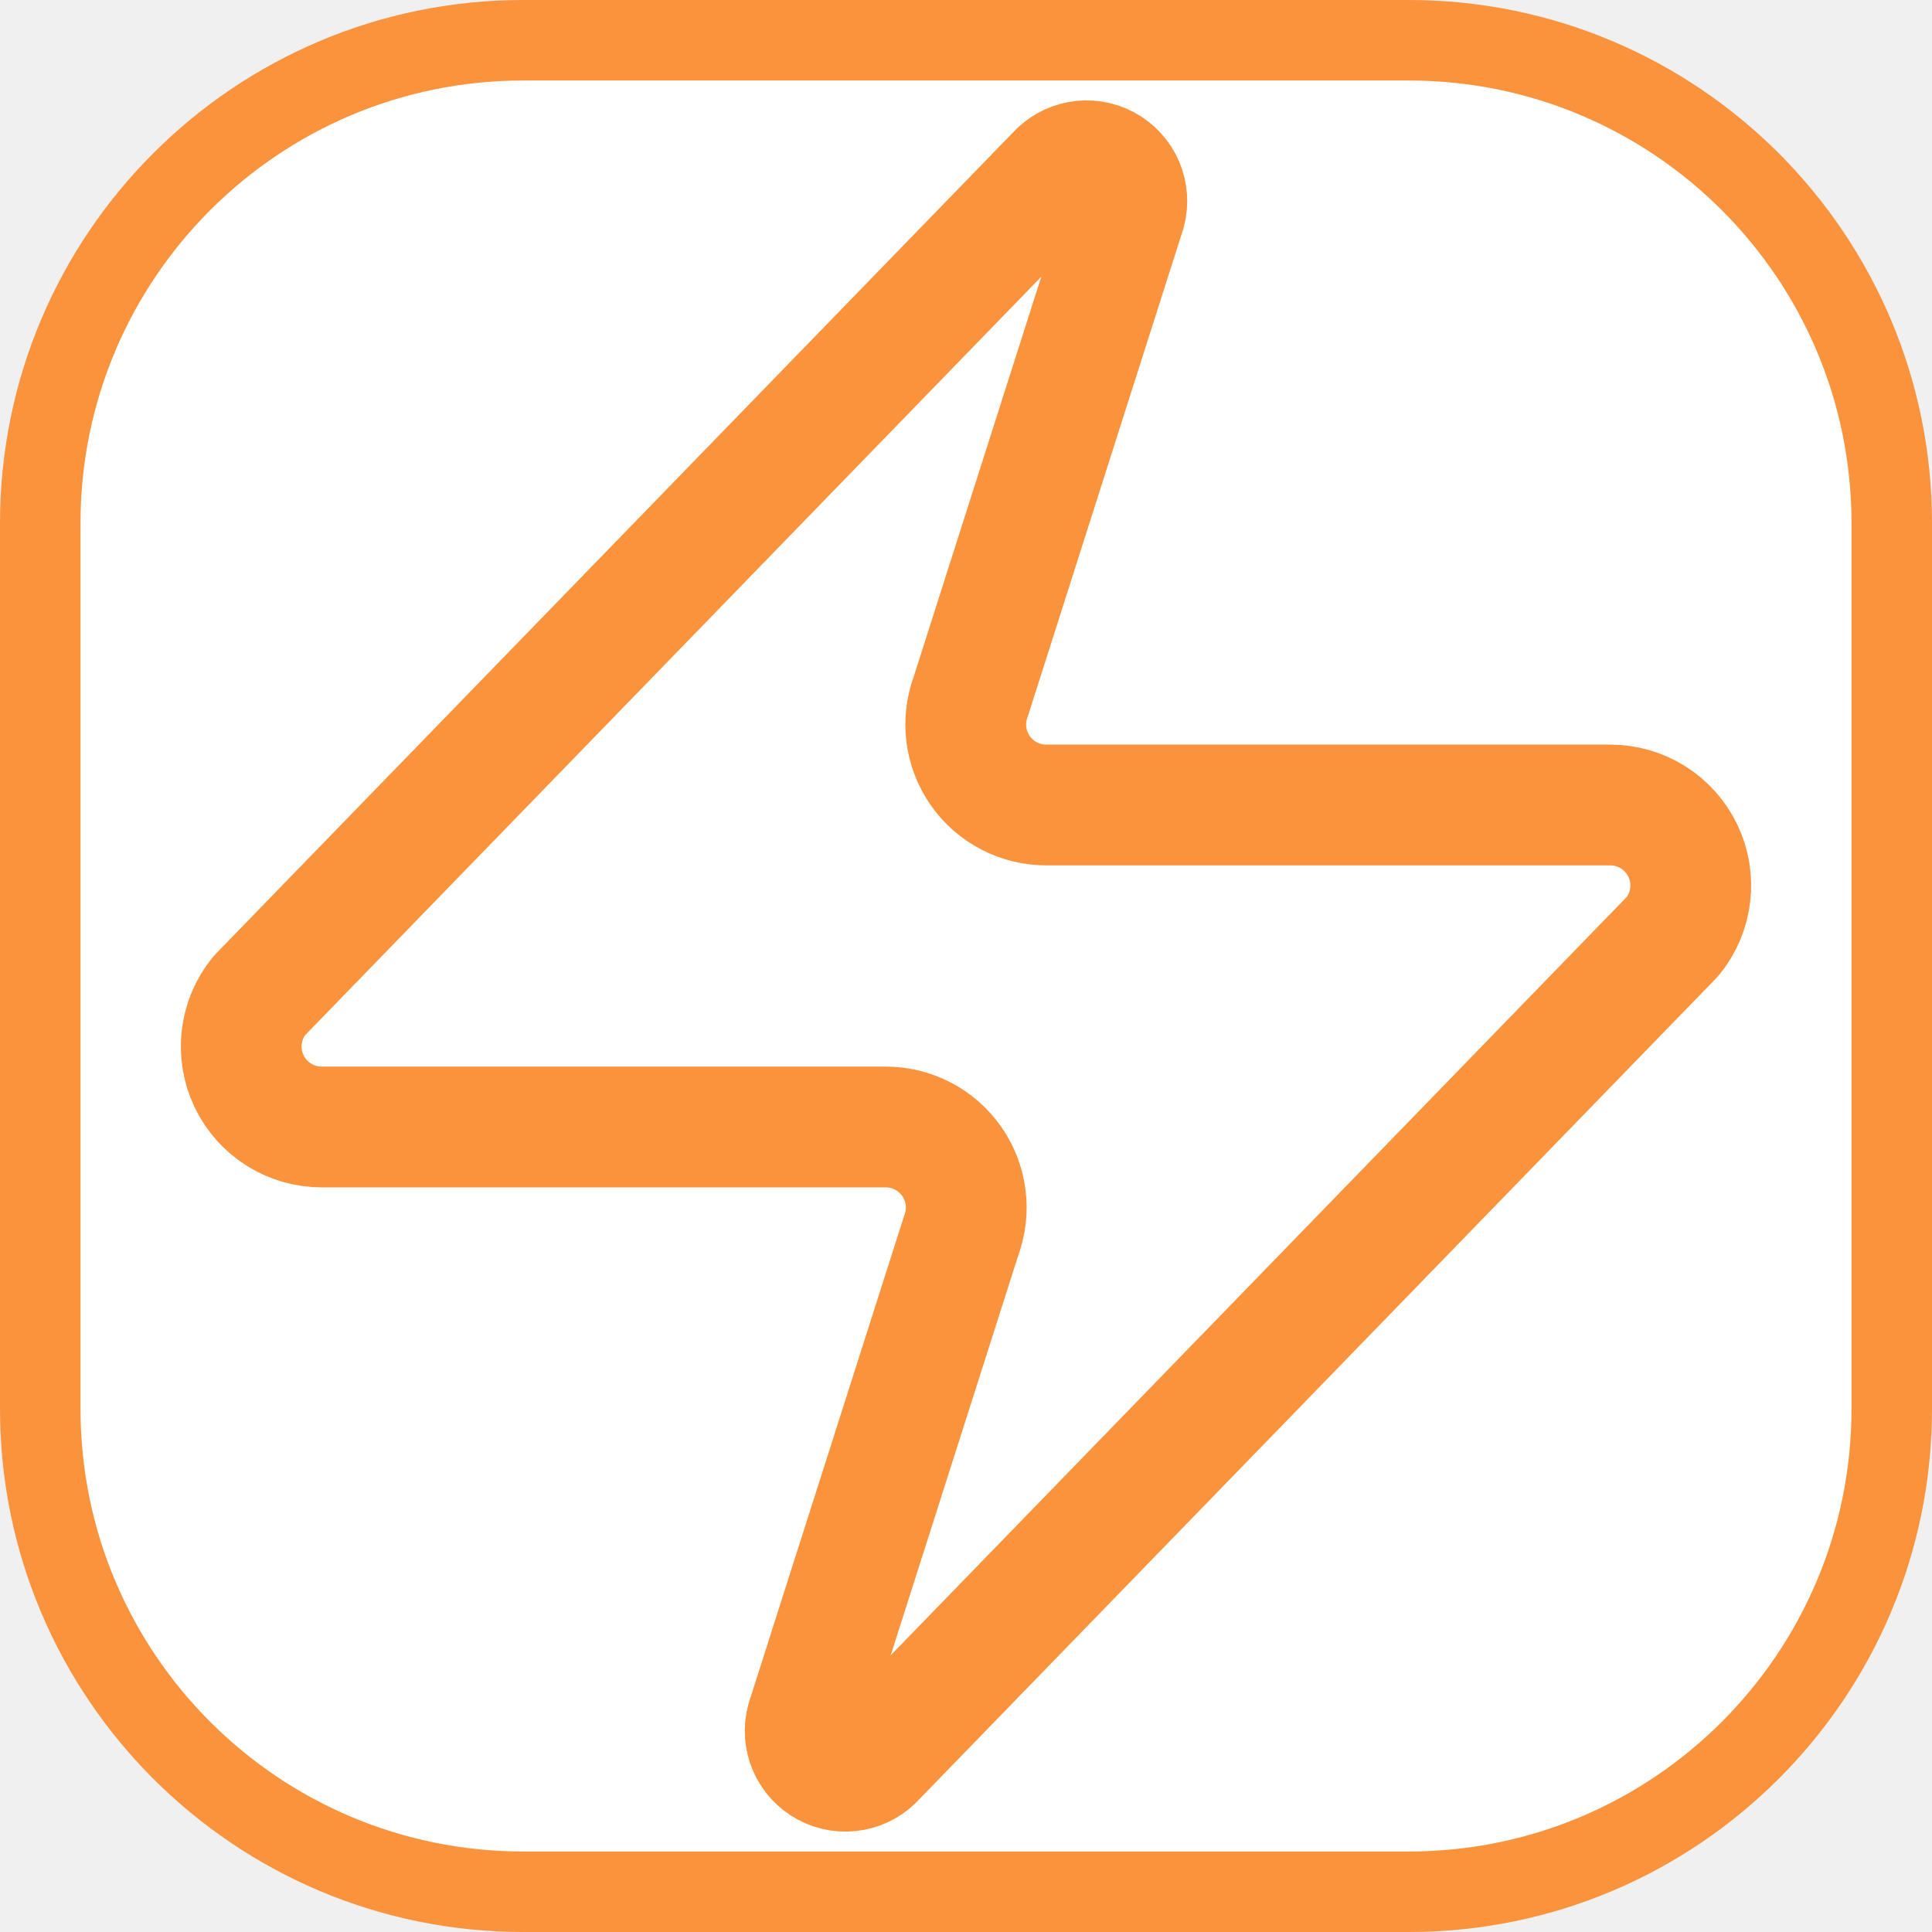
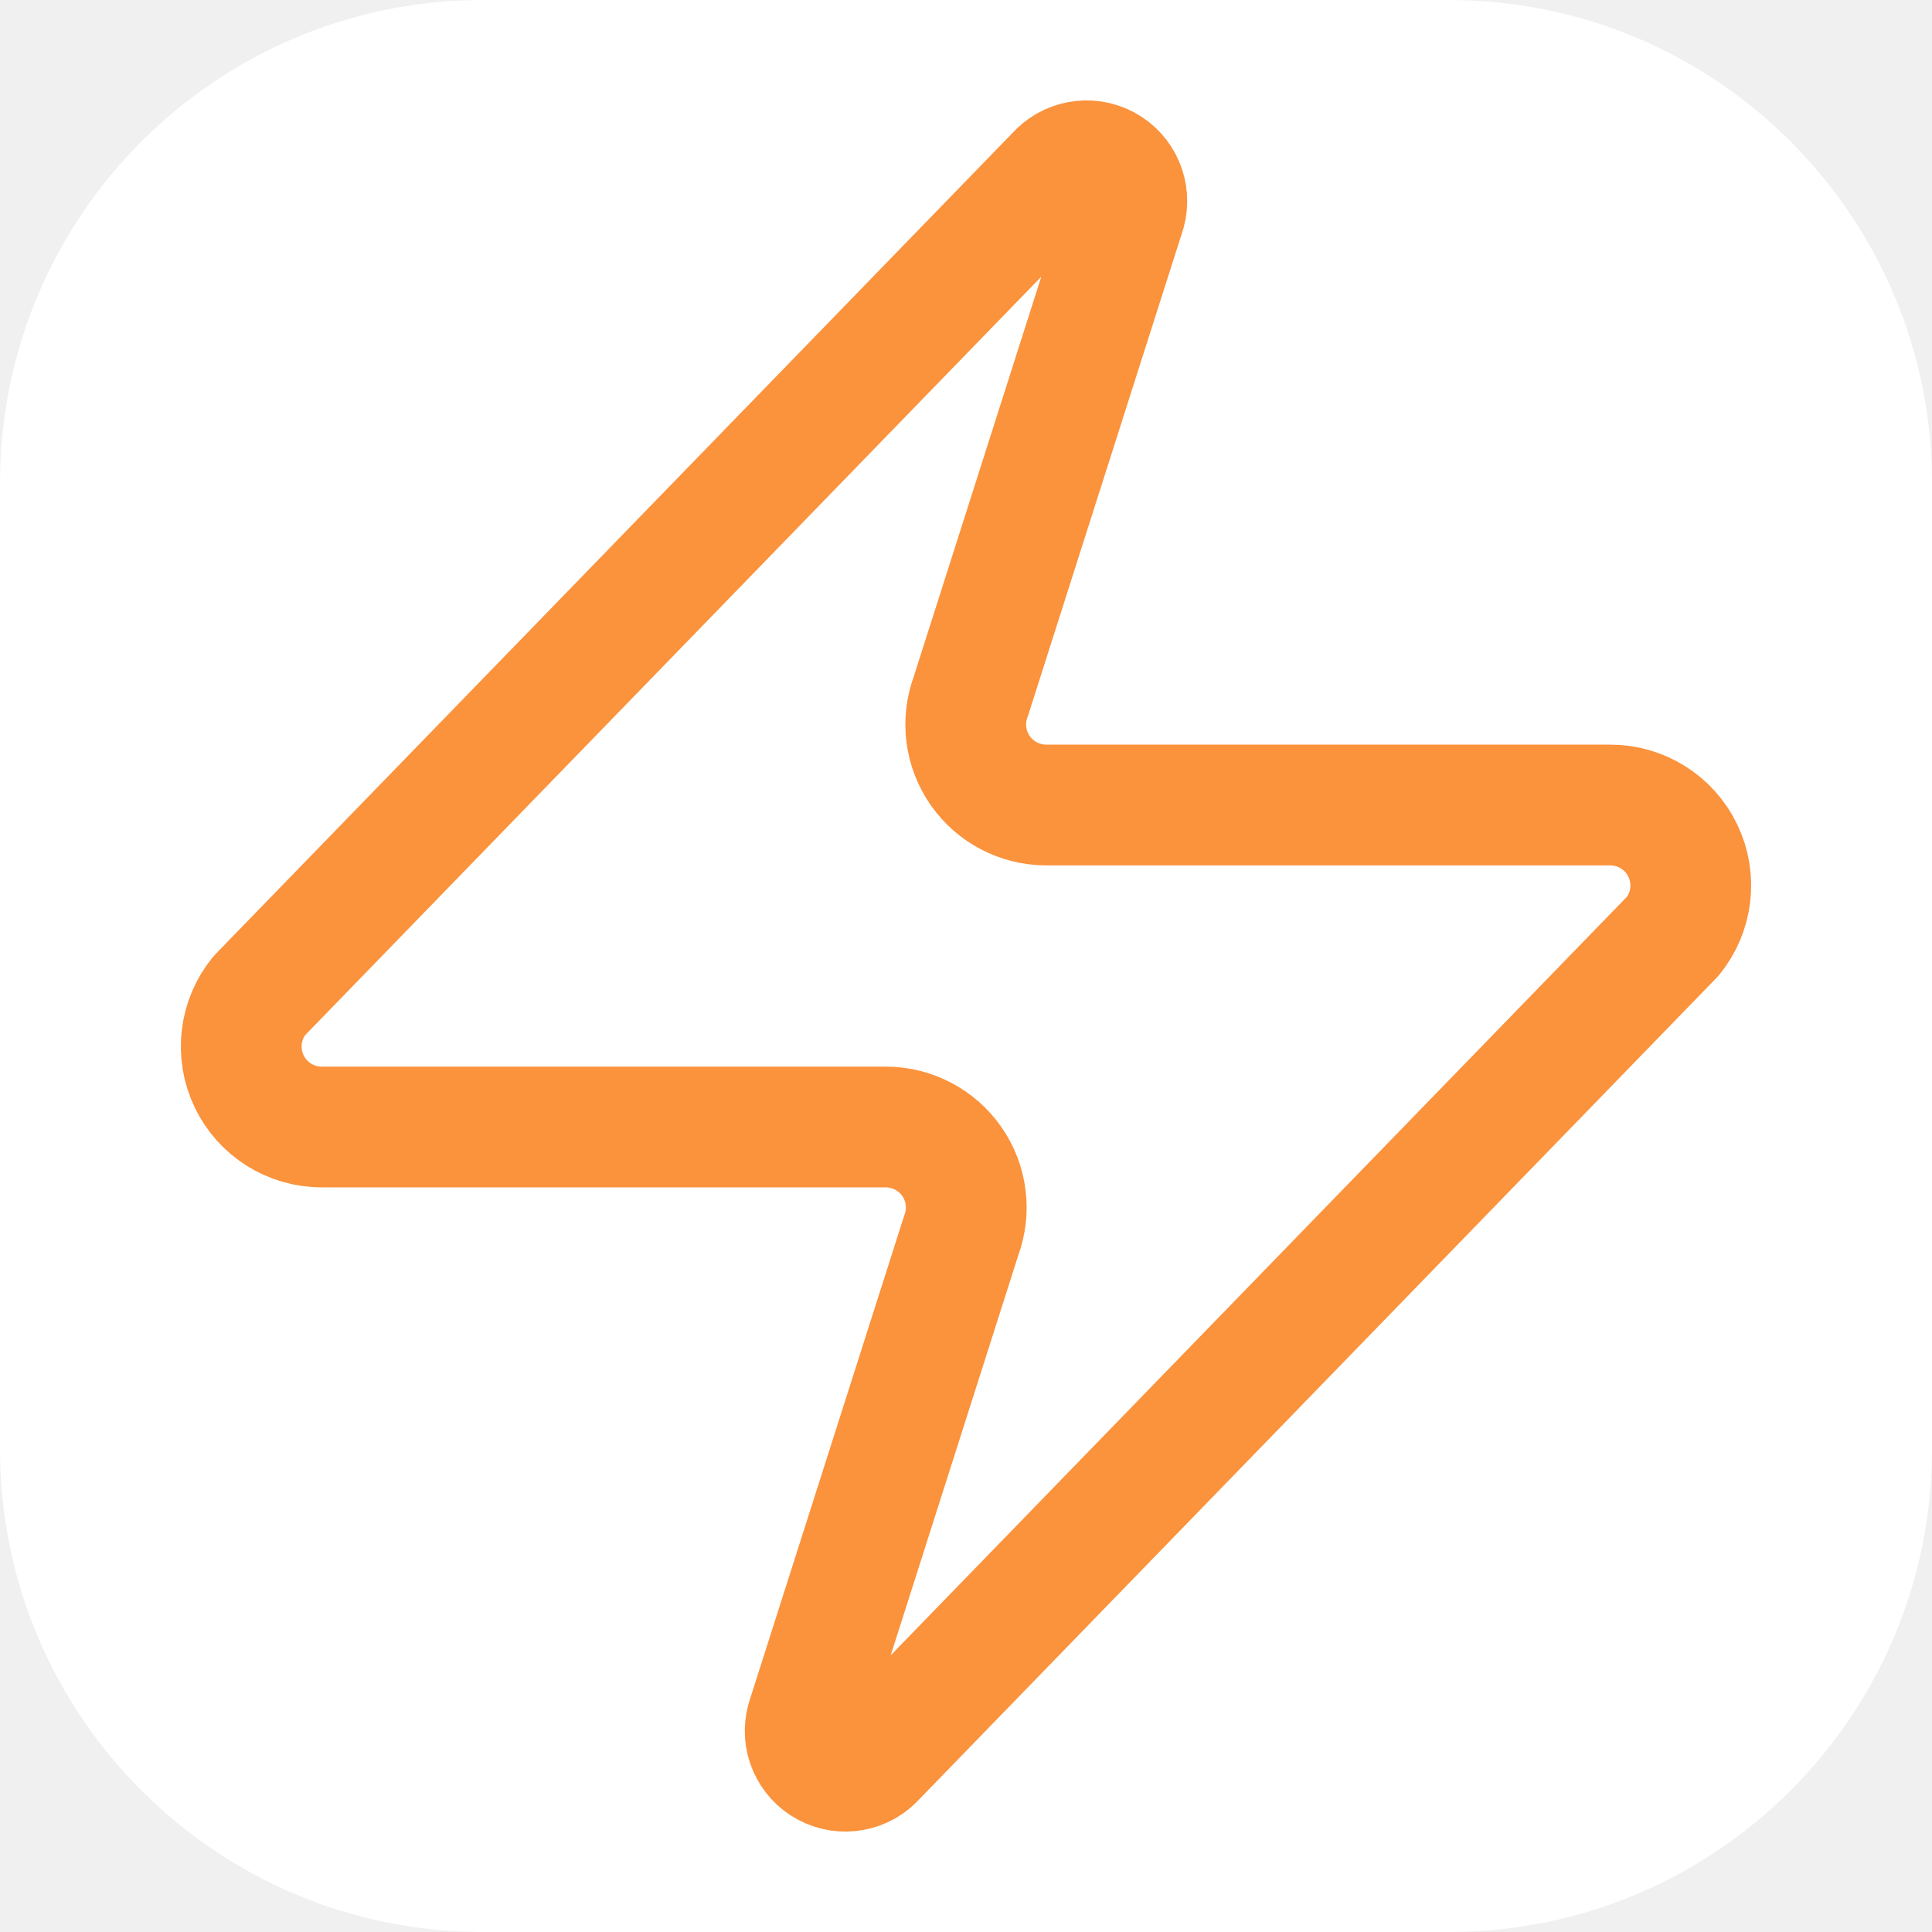
<svg xmlns="http://www.w3.org/2000/svg" viewBox="0 0 24 24">
-   <rect x="0.5" y="0.5" width="23" height="23" rx="6" fill="#ffffff" stroke="#fb923c" stroke-width="1" />
+   <rect x="0" y="0" width="24" height="24" rx="6" fill="#ffffff" />
  <path d="M4 14a1 1 0 0 1-.78-1.63l9.9-10.2a.5.5 0 0 1 .86.46l-1.92 6.02A1 1 0 0 0 13 10h7a1 1 0 0 1 .78 1.63l-9.9 10.2a.5.5 0 0 1-.86-.46l1.92-6.02A1 1 0 0 0 11 14z" fill="none" stroke="#fb923c" stroke-width="1.5" stroke-linecap="round" stroke-linejoin="round" />
</svg>
